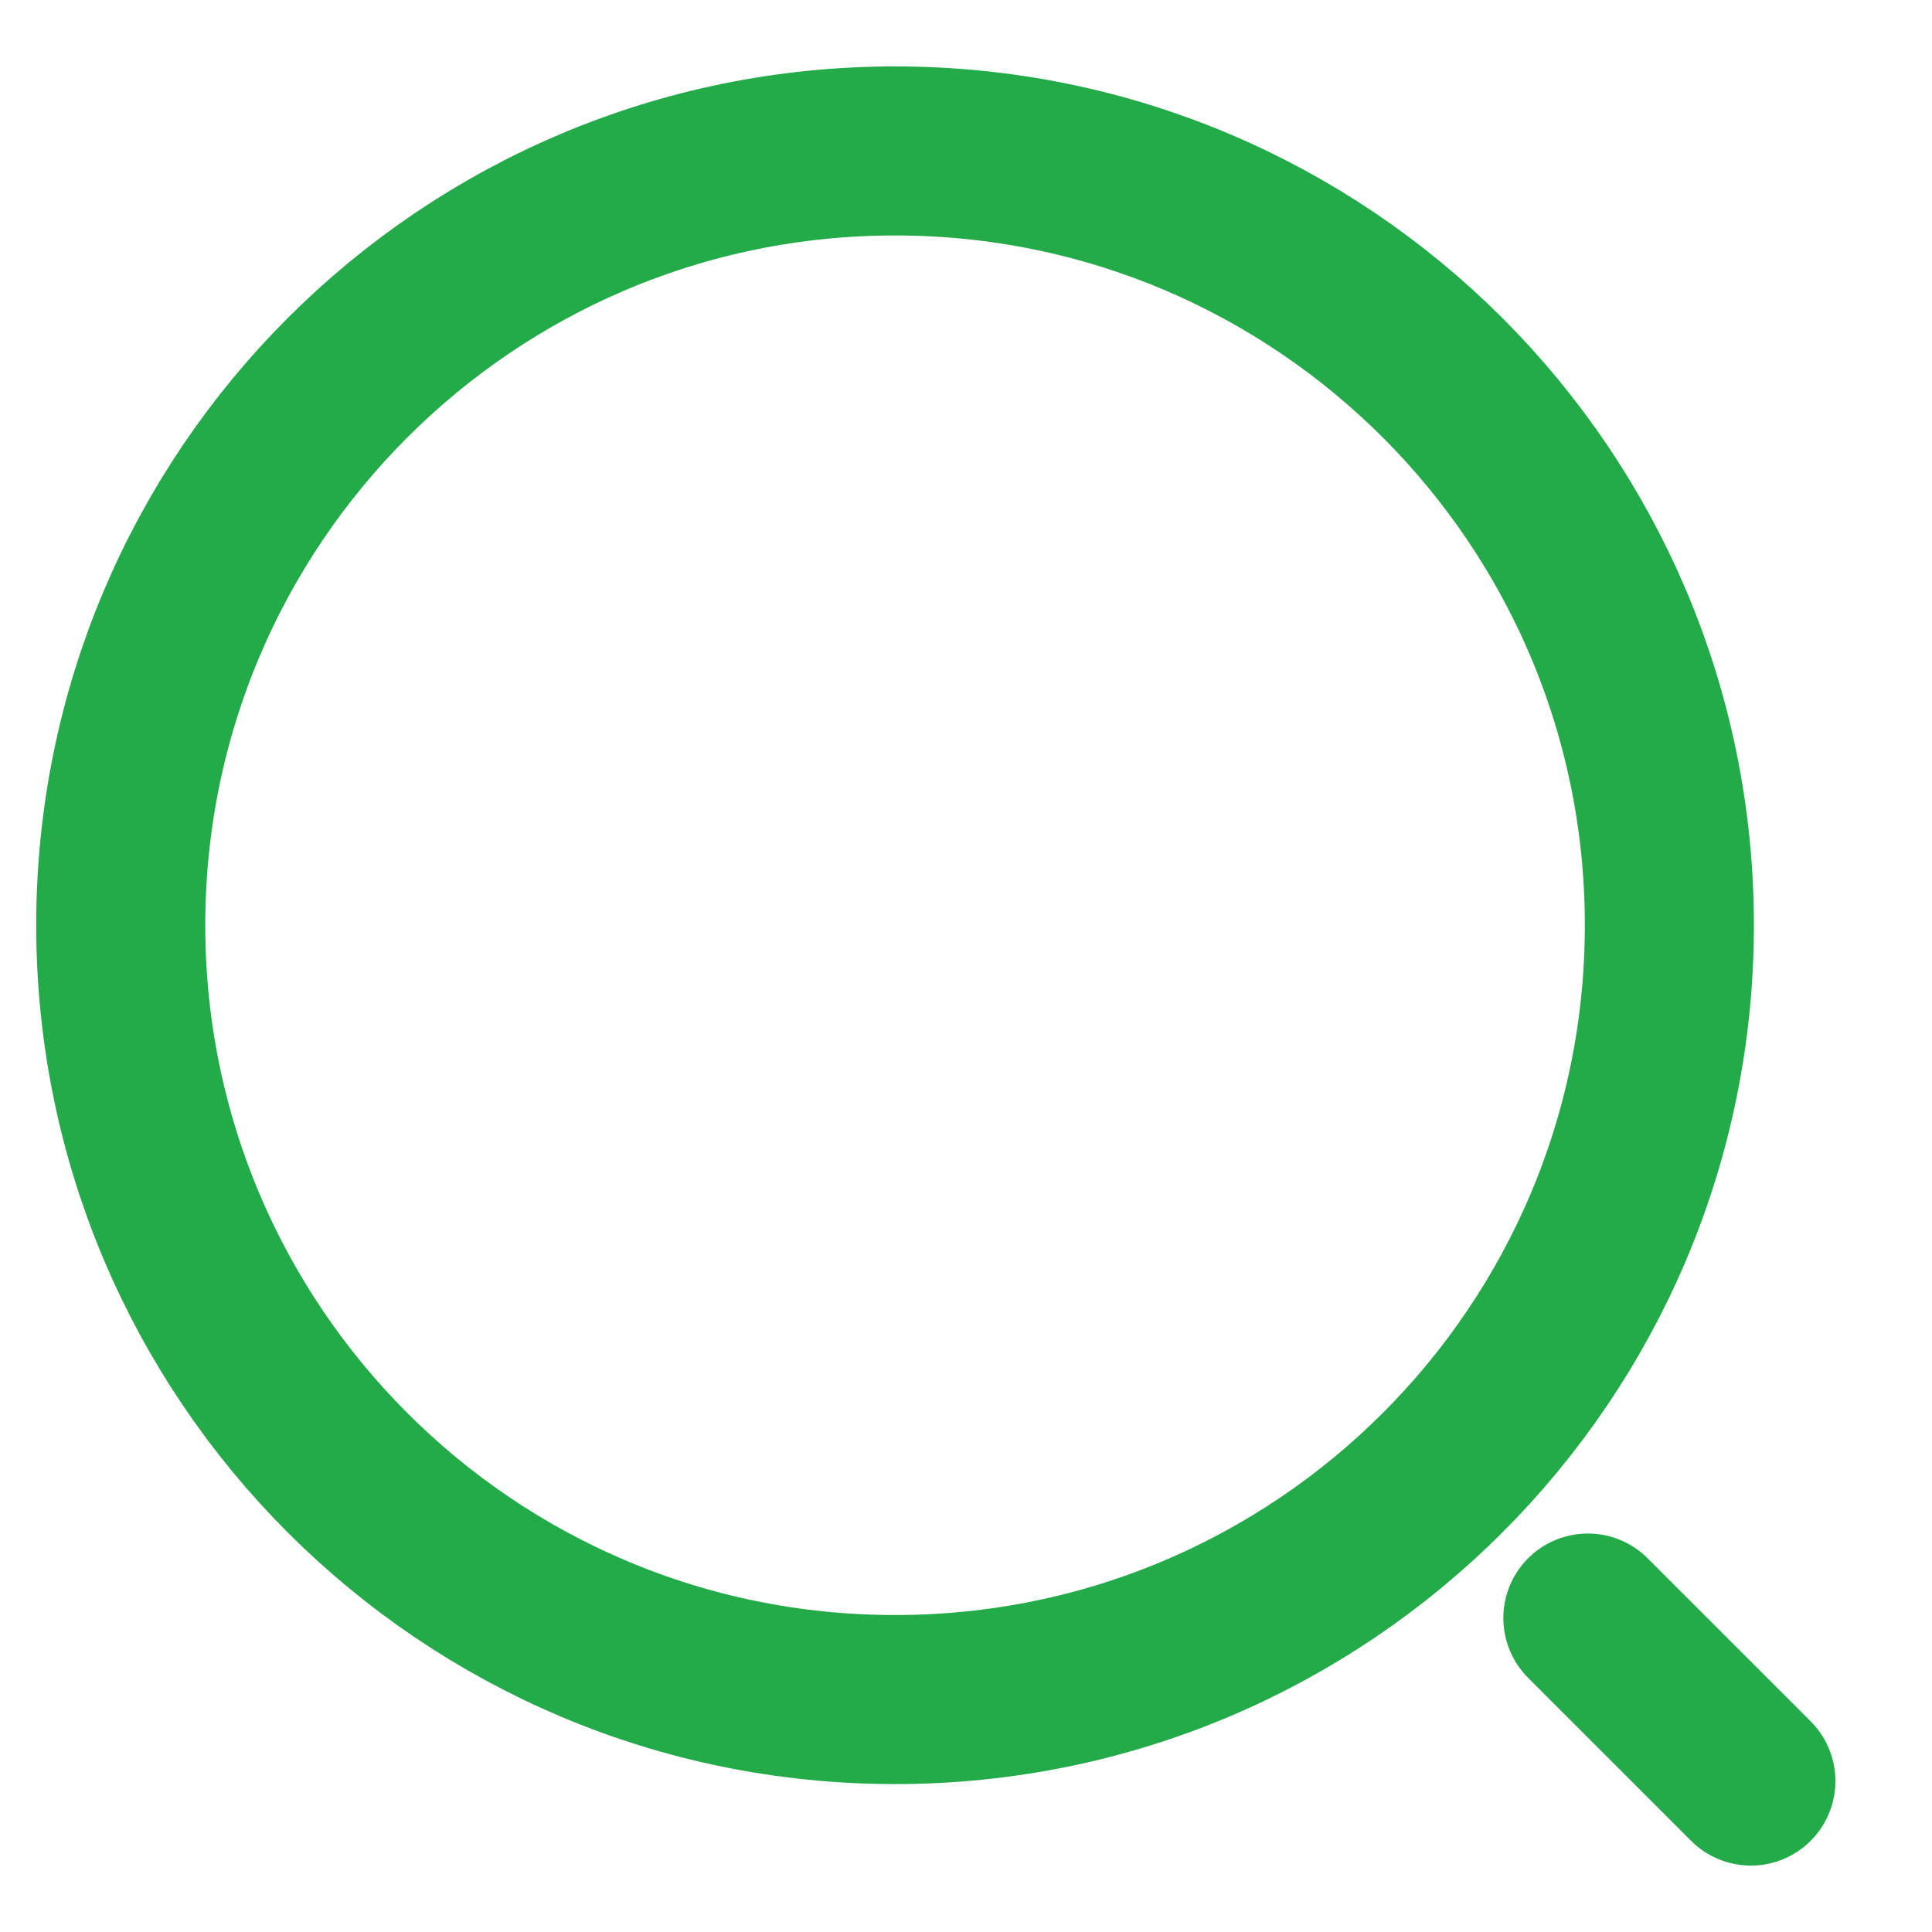
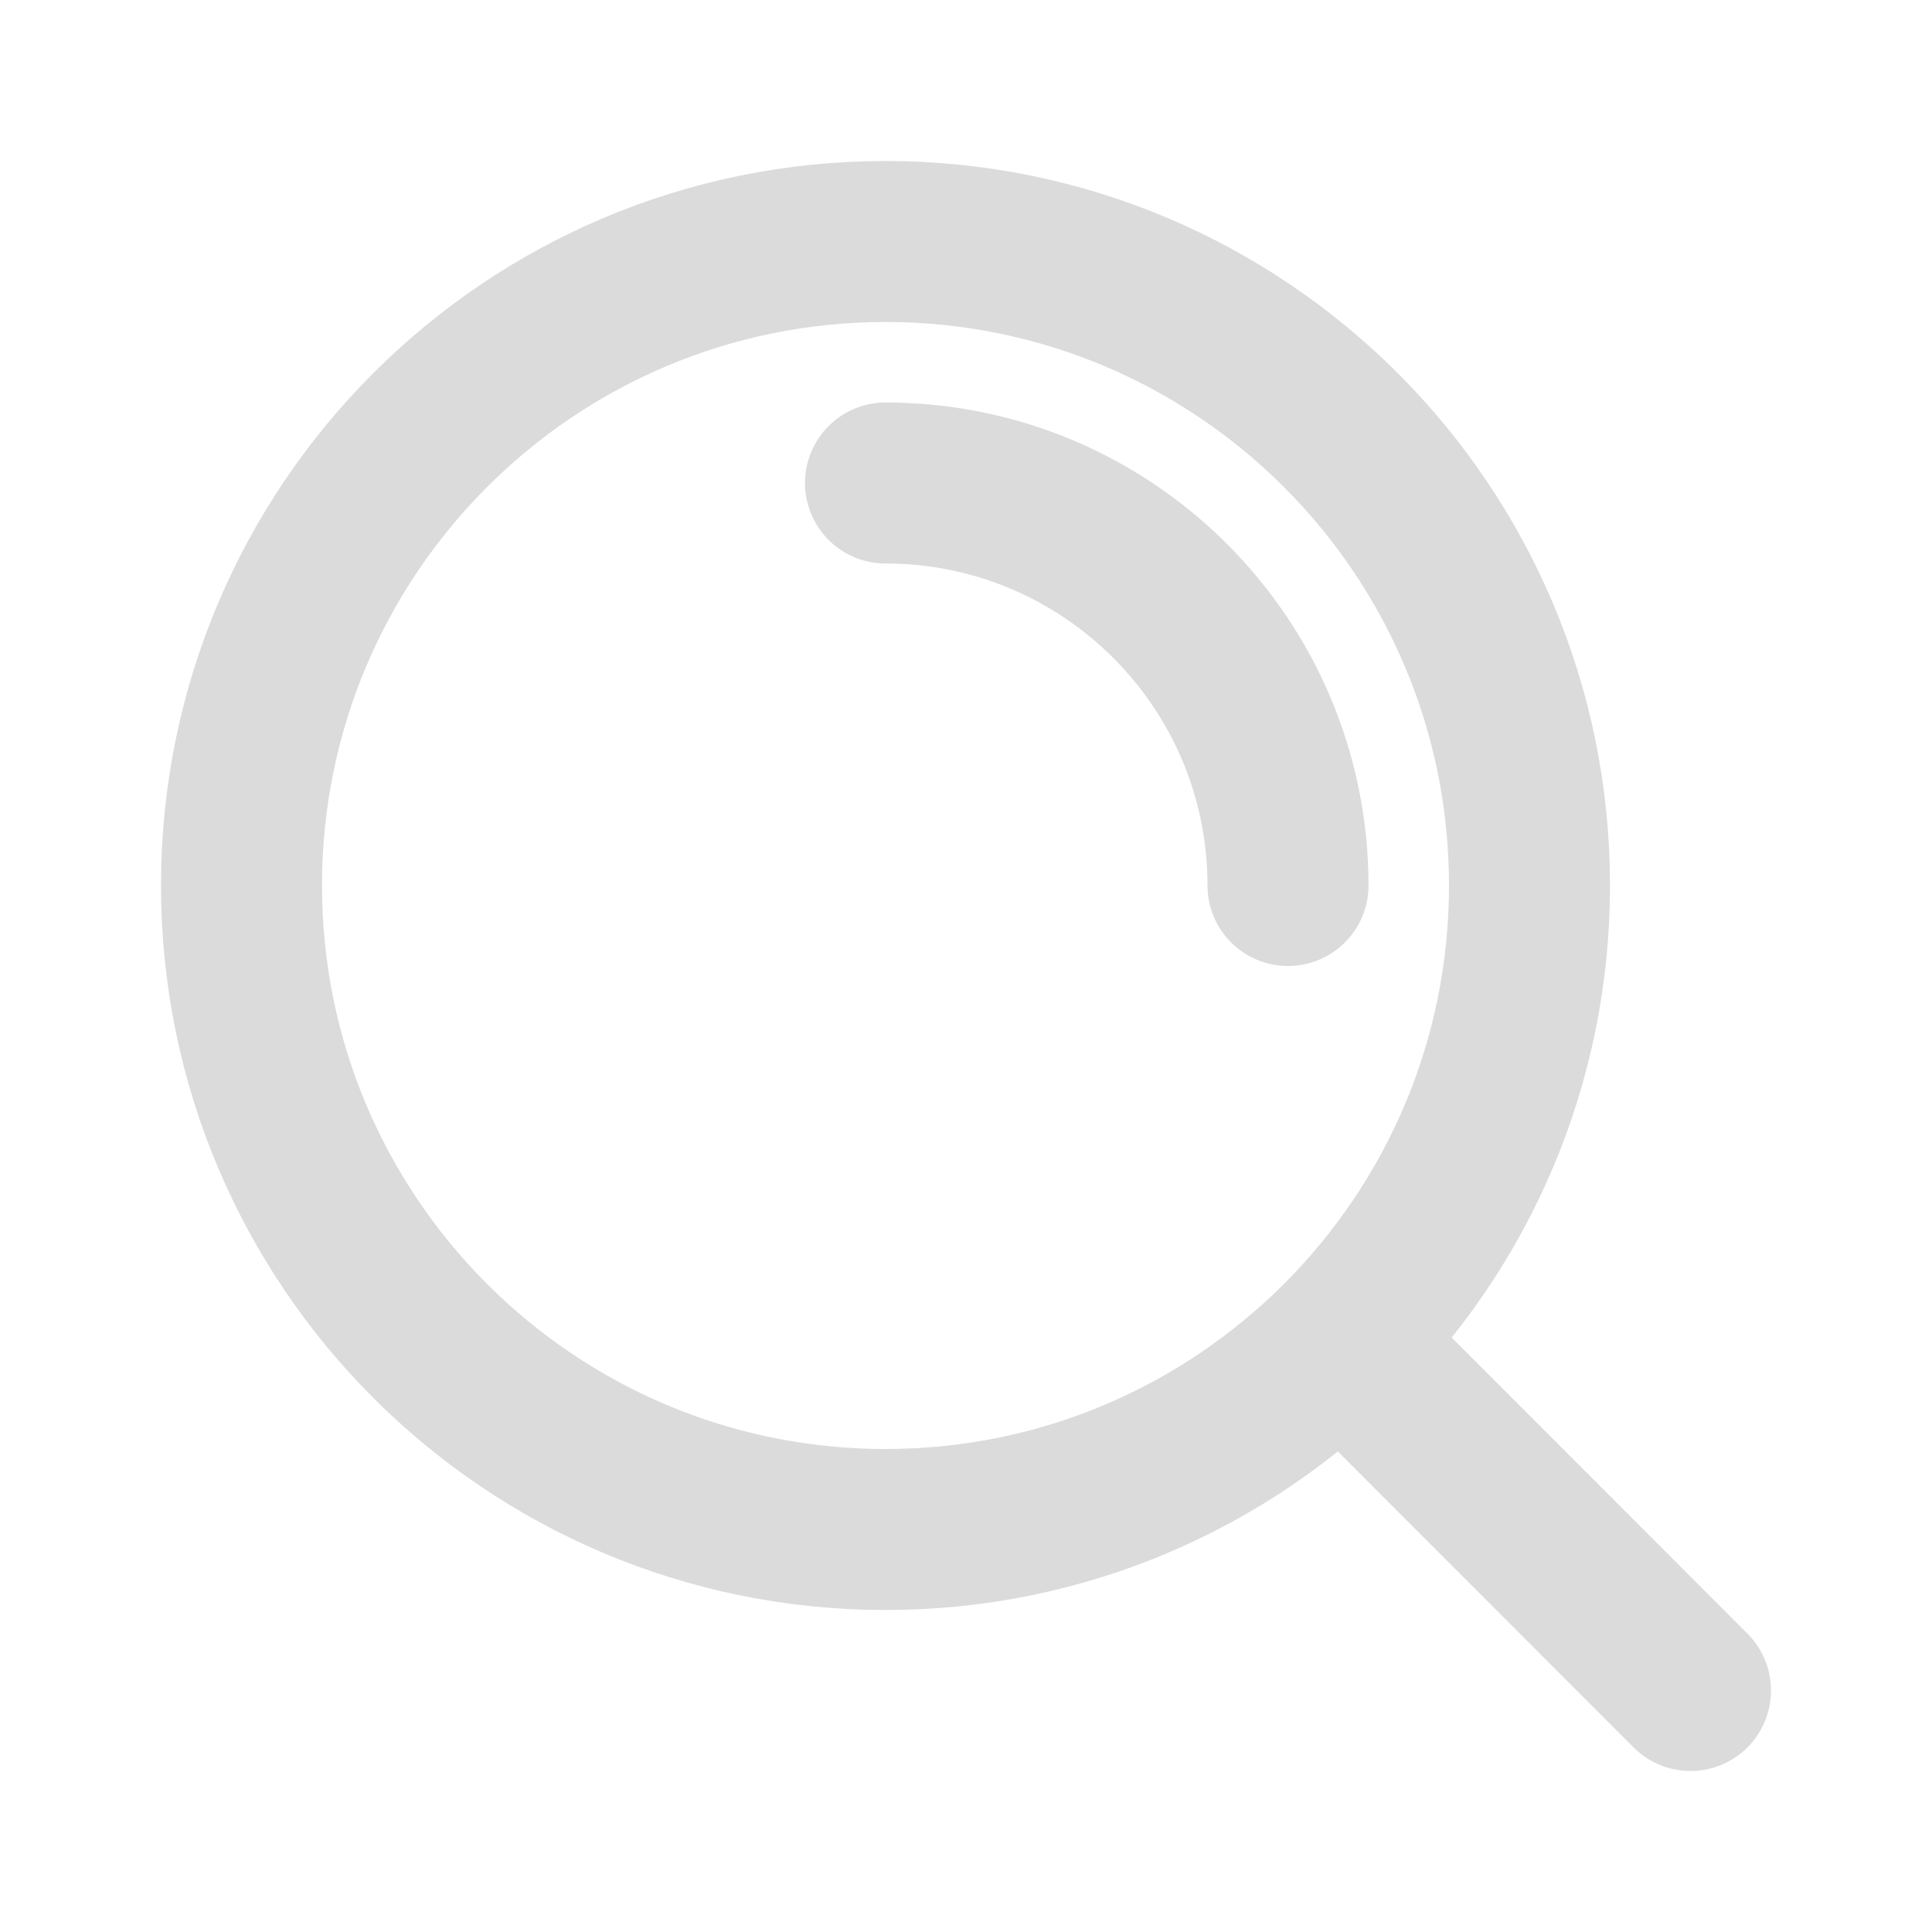
- <svg xmlns="http://www.w3.org/2000/svg" width="16" height="16" viewBox="0 0 16 16" fill="none">
-   <path d="M7.412 14.075C10.954 14.075 13.825 11.204 13.825 7.662C13.825 4.121 10.954 1.25 7.412 1.25C3.871 1.25 1 4.121 1 7.662C1 11.204 3.871 14.075 7.412 14.075Z" stroke="#23AA49" stroke-width="1.4" stroke-linecap="round" stroke-linejoin="round" />
-   <path d="M14.5 14.75L13.15 13.4" stroke="#23AA49" stroke-width="1.4" stroke-linecap="round" stroke-linejoin="round" />
+ <svg xmlns="http://www.w3.org/2000/svg" width="800px" height="800px" viewBox="0 0 24 24" fill="none" stroke="#ababab">
+   <g id="SVGRepo_bgCarrier" stroke-width="0" />
+   <g id="SVGRepo_tracerCarrier" stroke-linecap="round" stroke-linejoin="round" />
+   <g id="SVGRepo_iconCarrier">
+     <path d="M11 6C13.761 6 16 8.239 16 11M16.659 16.655L21 21M19 11C19 15.418 15.418 19 11 19C6.582 19 3 15.418 3 11C3 6.582 6.582 3 11 3C15.418 3 19 6.582 19 11Z" stroke="#dbdbdb" stroke-width="2" stroke-linecap="round" stroke-linejoin="round" />
+   </g>
</svg>
